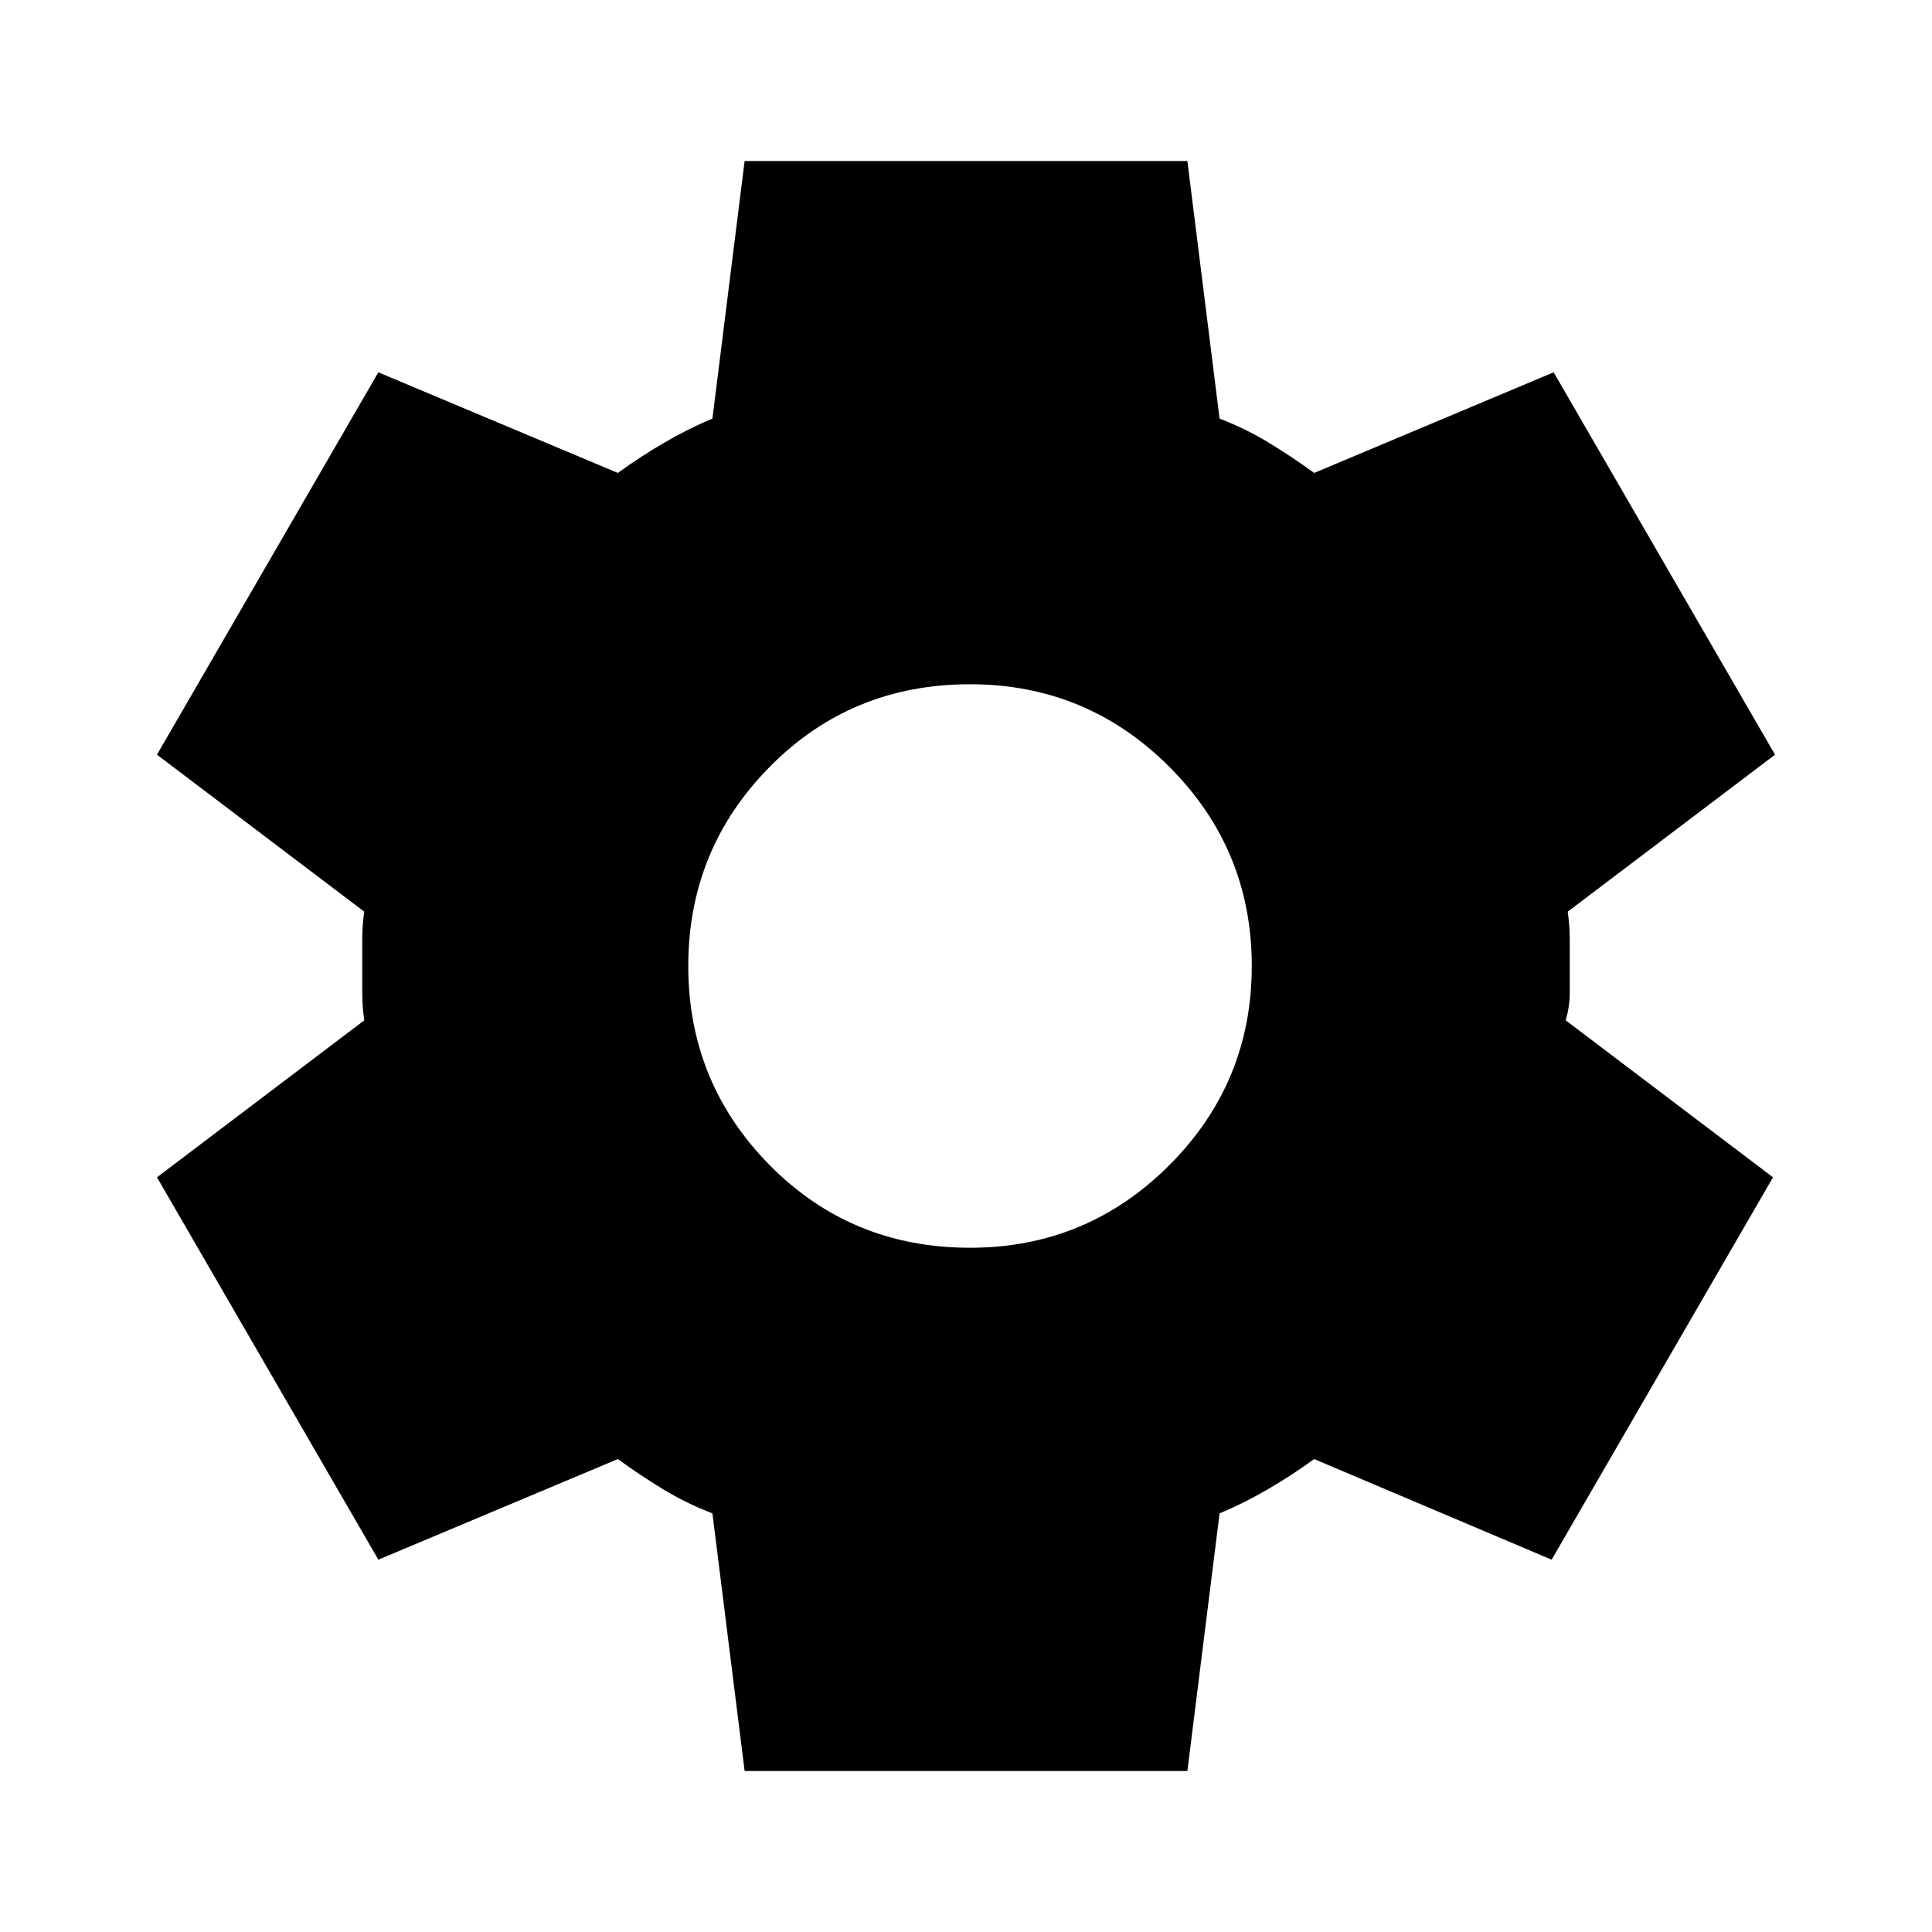
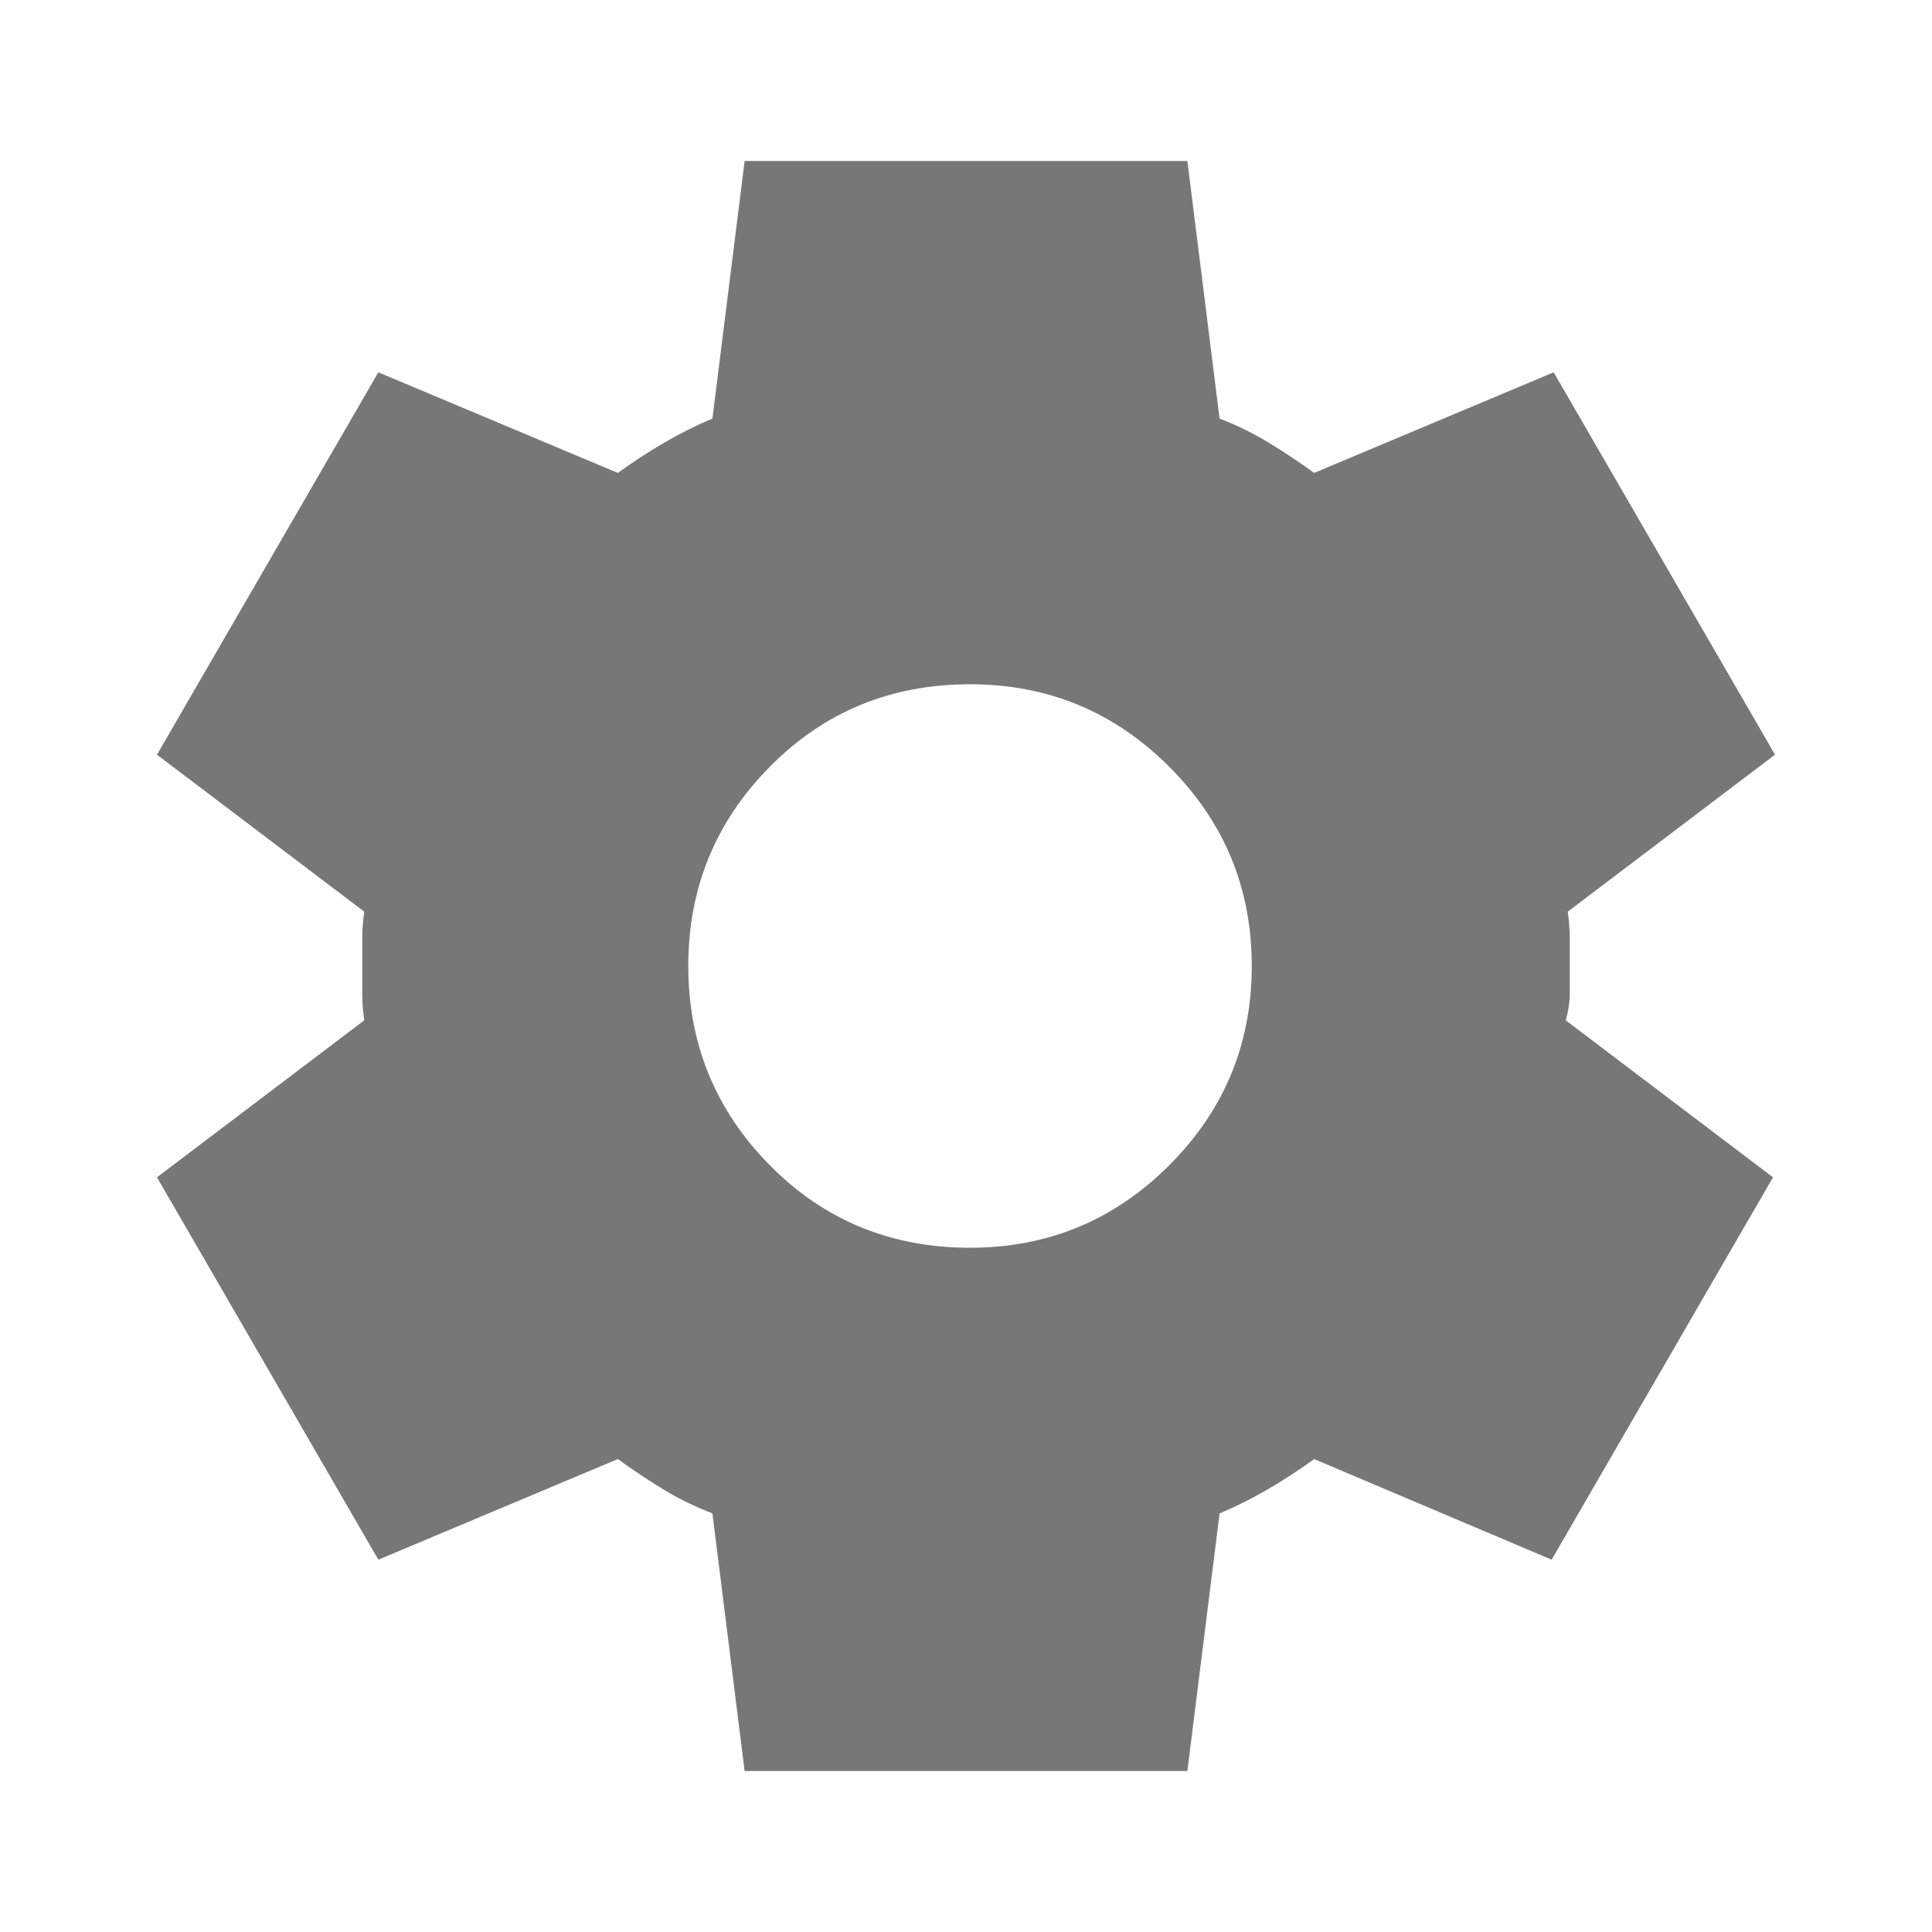
- <svg xmlns="http://www.w3.org/2000/svg" height="24px" viewBox="0 -960 960 960" width="24px" fill="#000000">
+ <svg xmlns="http://www.w3.org/2000/svg" height="24px" viewBox="0 -960 960 960" width="24px" fill="#777">
  <path d="m370-80-16-128q-13-5-24.5-12T307-235l-119 50L78-375l103-78q-1-7-1-13.5v-27q0-6.5 1-13.5L78-585l110-190 119 50q11-8 23-15t24-12l16-128h220l16 128q13 5 24.5 12t22.5 15l119-50 110 190-103 78q1 7 1 13.5v27q0 6.5-2 13.5l103 78-110 190-118-50q-11 8-23 15t-24 12L590-80H370Zm112-260q58 0 99-41t41-99q0-58-41-99t-99-41q-59 0-99.5 41T342-480q0 58 40.5 99t99.5 41Z" />
</svg>
